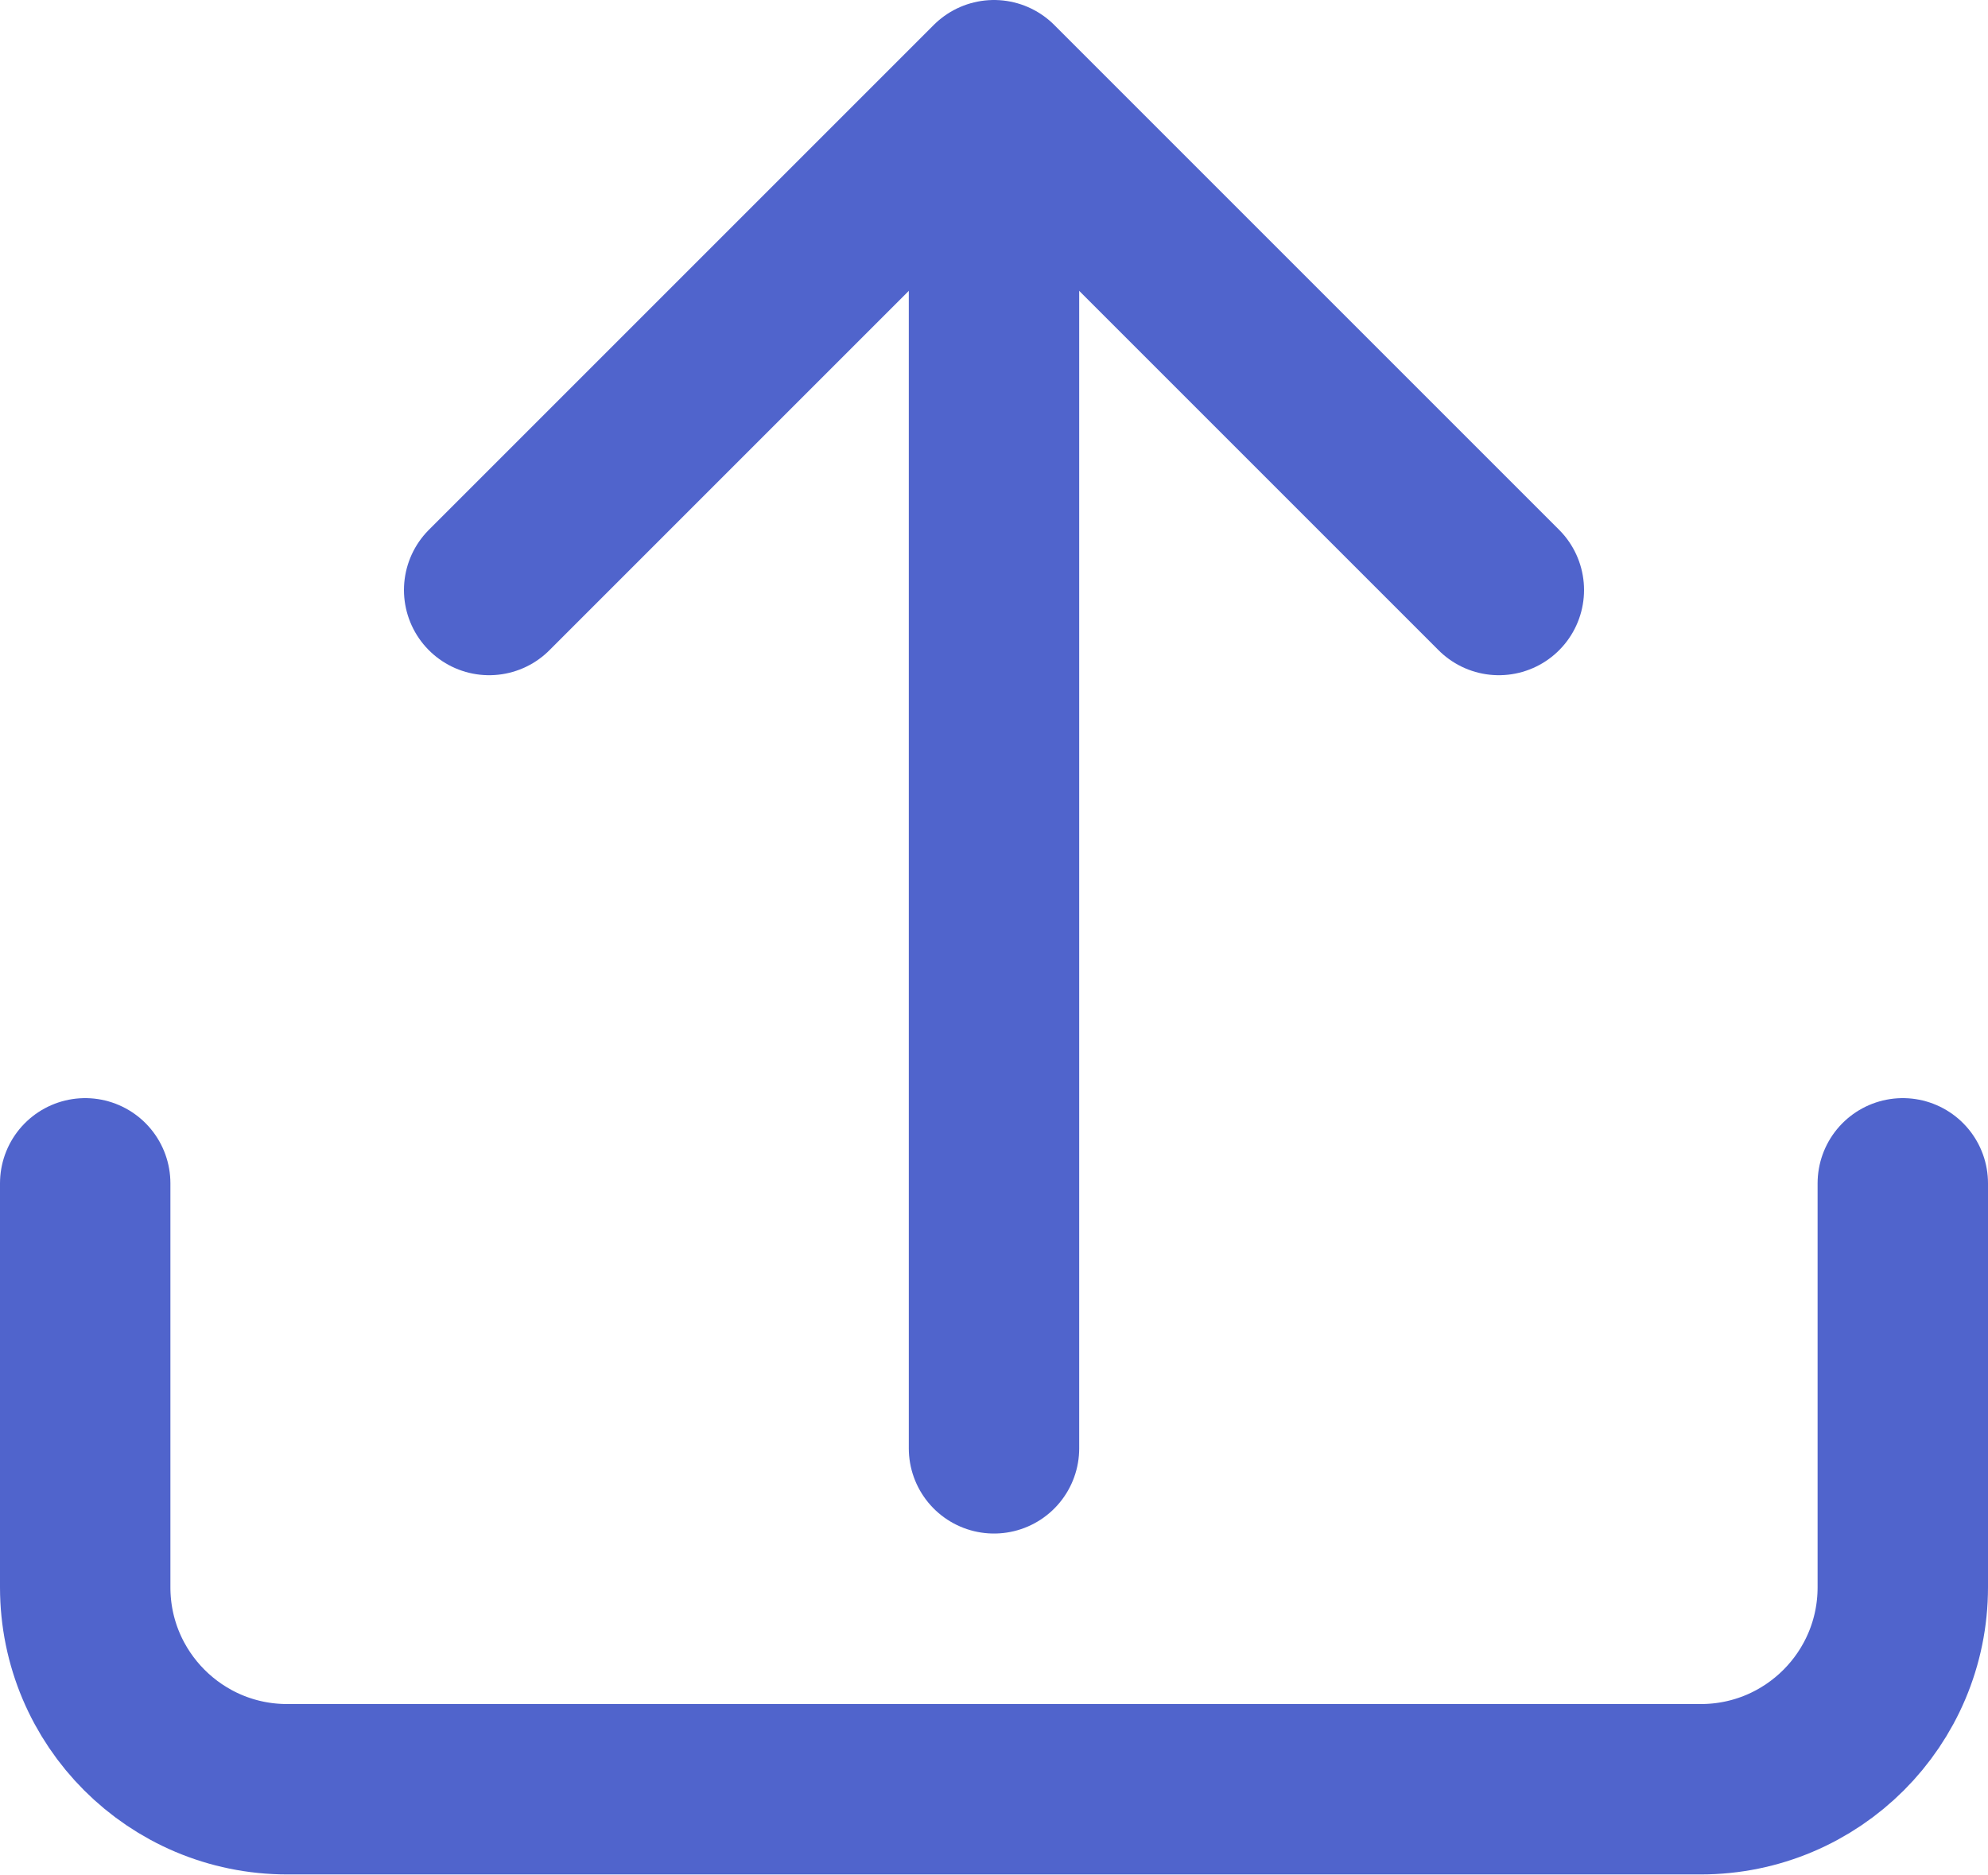
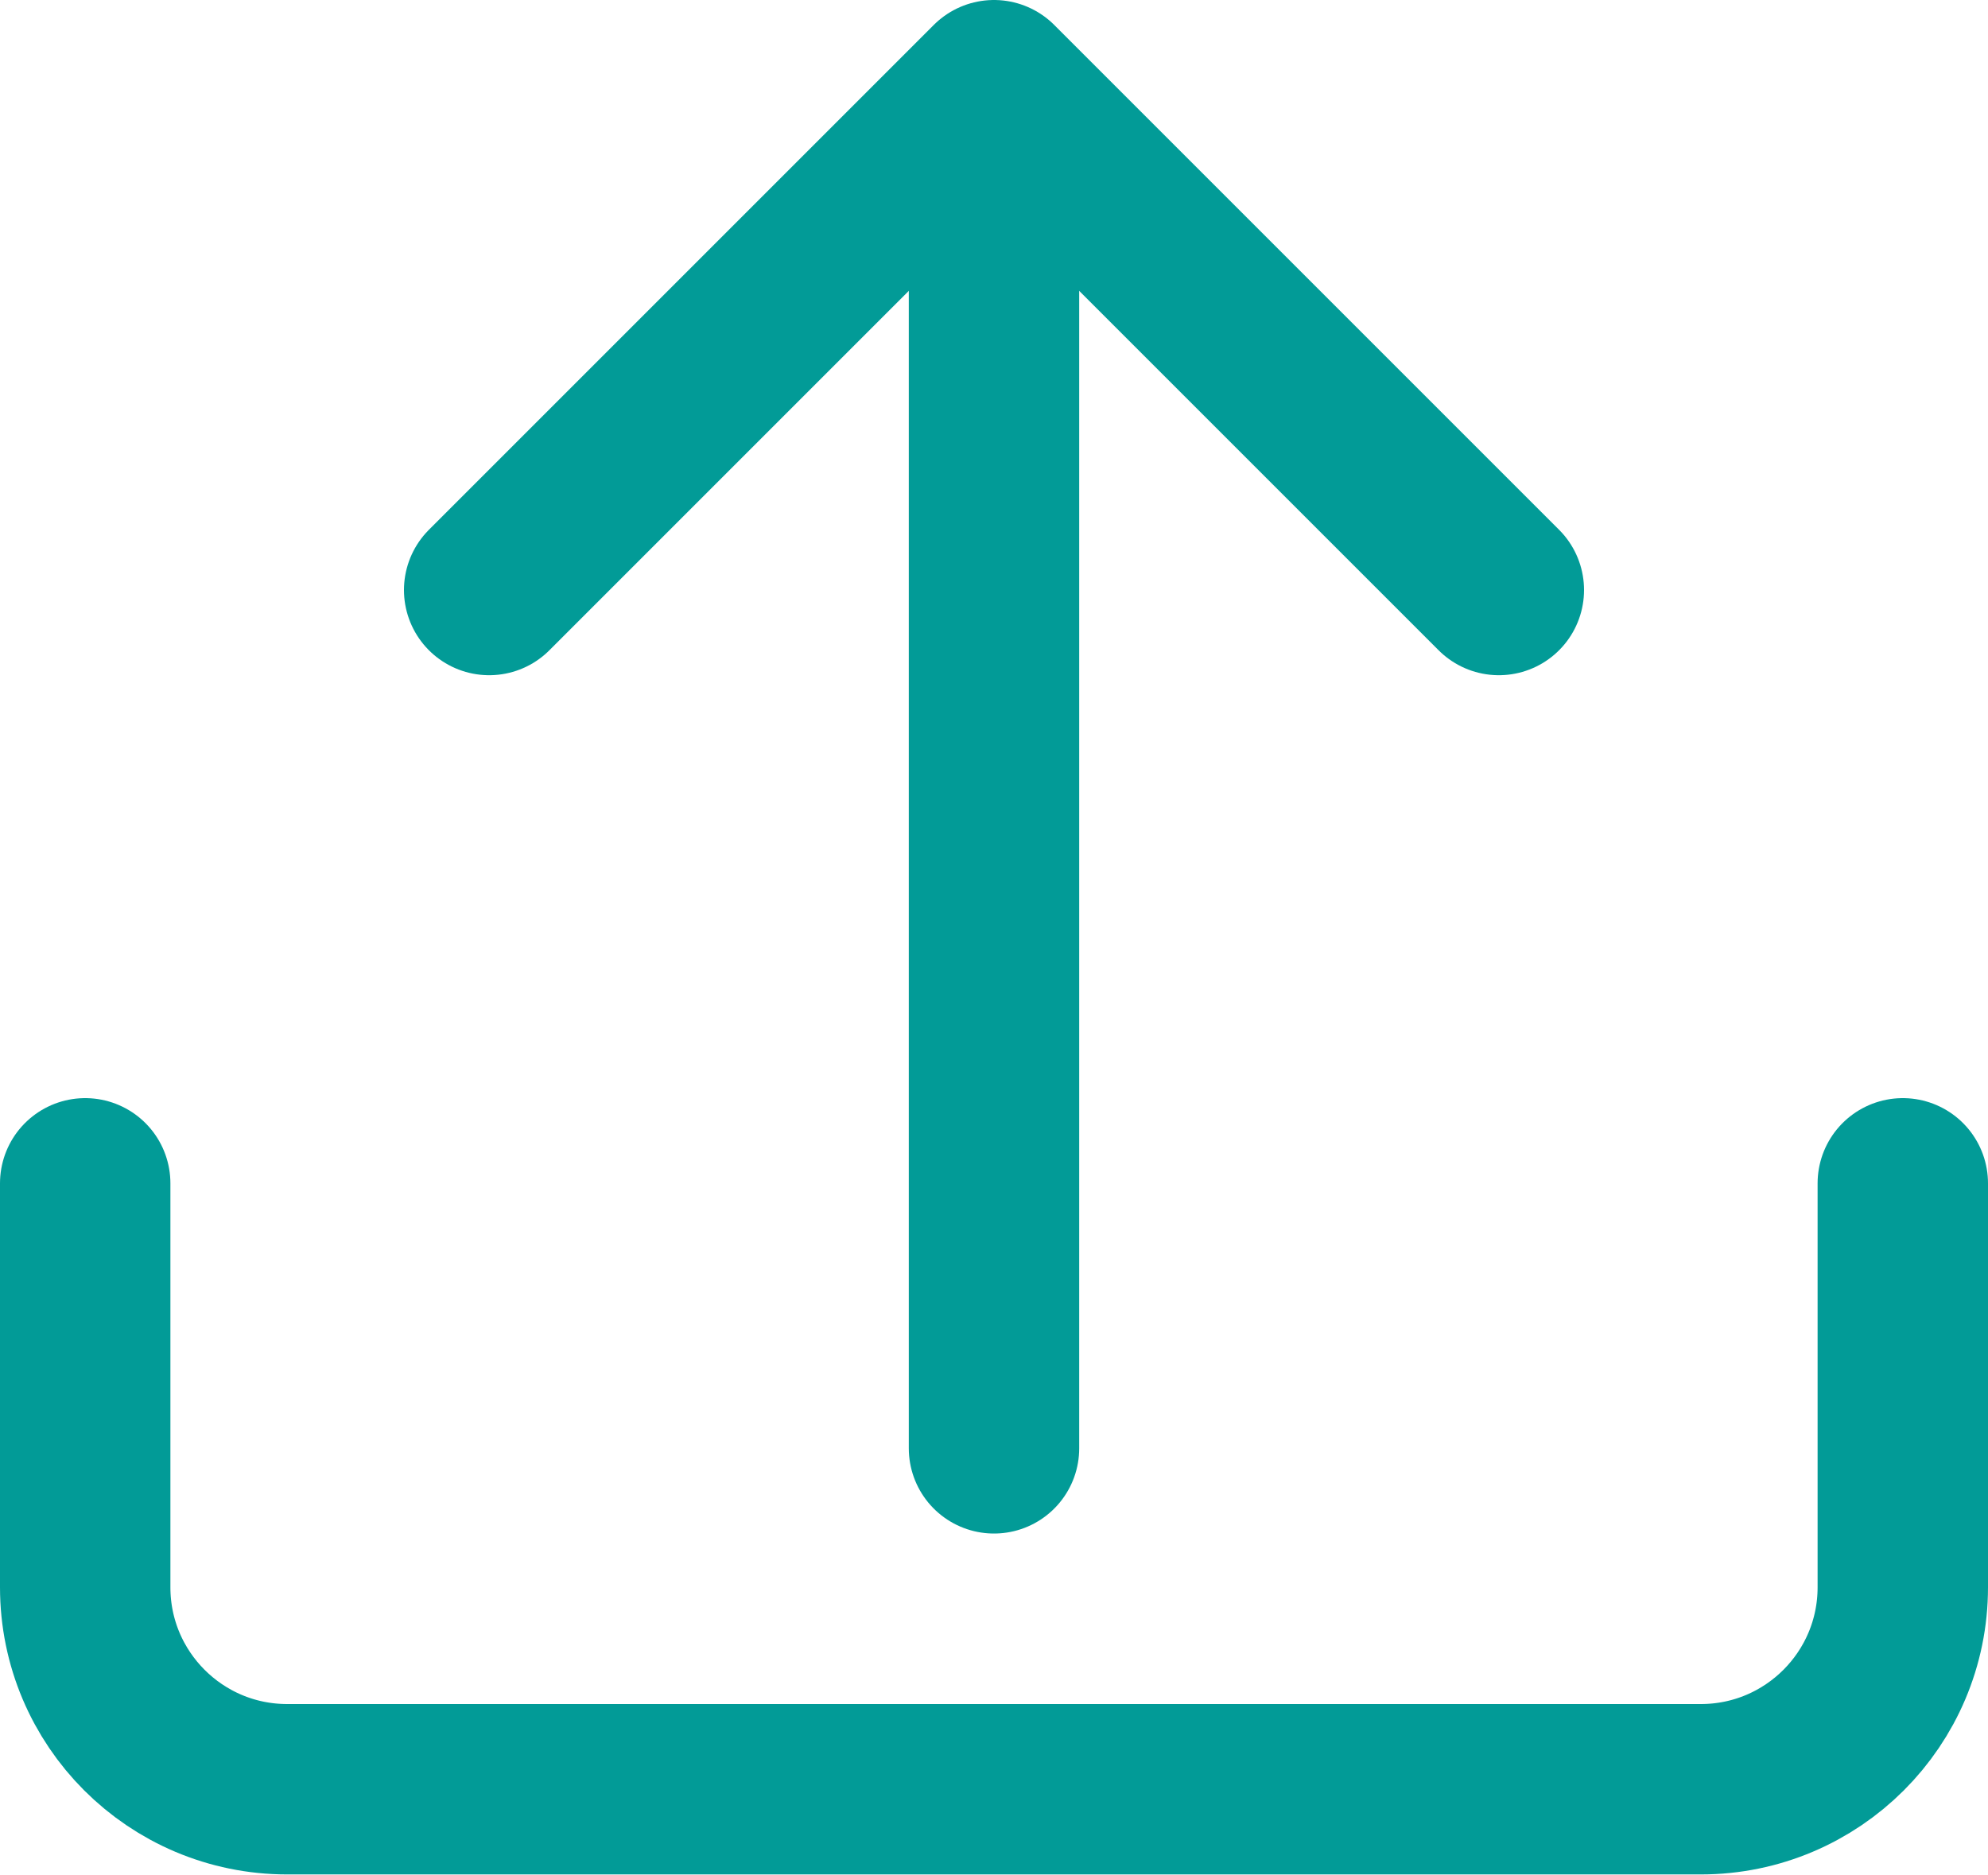
<svg xmlns="http://www.w3.org/2000/svg" width="17.5" height="16.5" viewBox="0 0 17.5 16.5">
  <defs>
-     <style>.a{fill:none;stroke:#5064cc;stroke-linecap:round;stroke-linejoin:round;stroke-width:1.5px;}</style>
+     <style>.a{fill:none;stroke:#029b97;stroke-linecap:round;stroke-linejoin:round;stroke-width:1.5px;}</style>
  </defs>
  <g transform="translate(-2.25 -1.472)">
    <path class="a" d="M19,15v3.556a1.778,1.778,0,0,1-1.778,1.778H4.778A1.778,1.778,0,0,1,3,18.556V15" transform="translate(0 -3.111)" />
    <path class="a" d="M7,14.444,11.444,10l4.444,4.444" transform="translate(-0.444 -7.778)" />
    <line class="a" y1="11" transform="translate(11 3.222)" />
  </g>
</svg>
